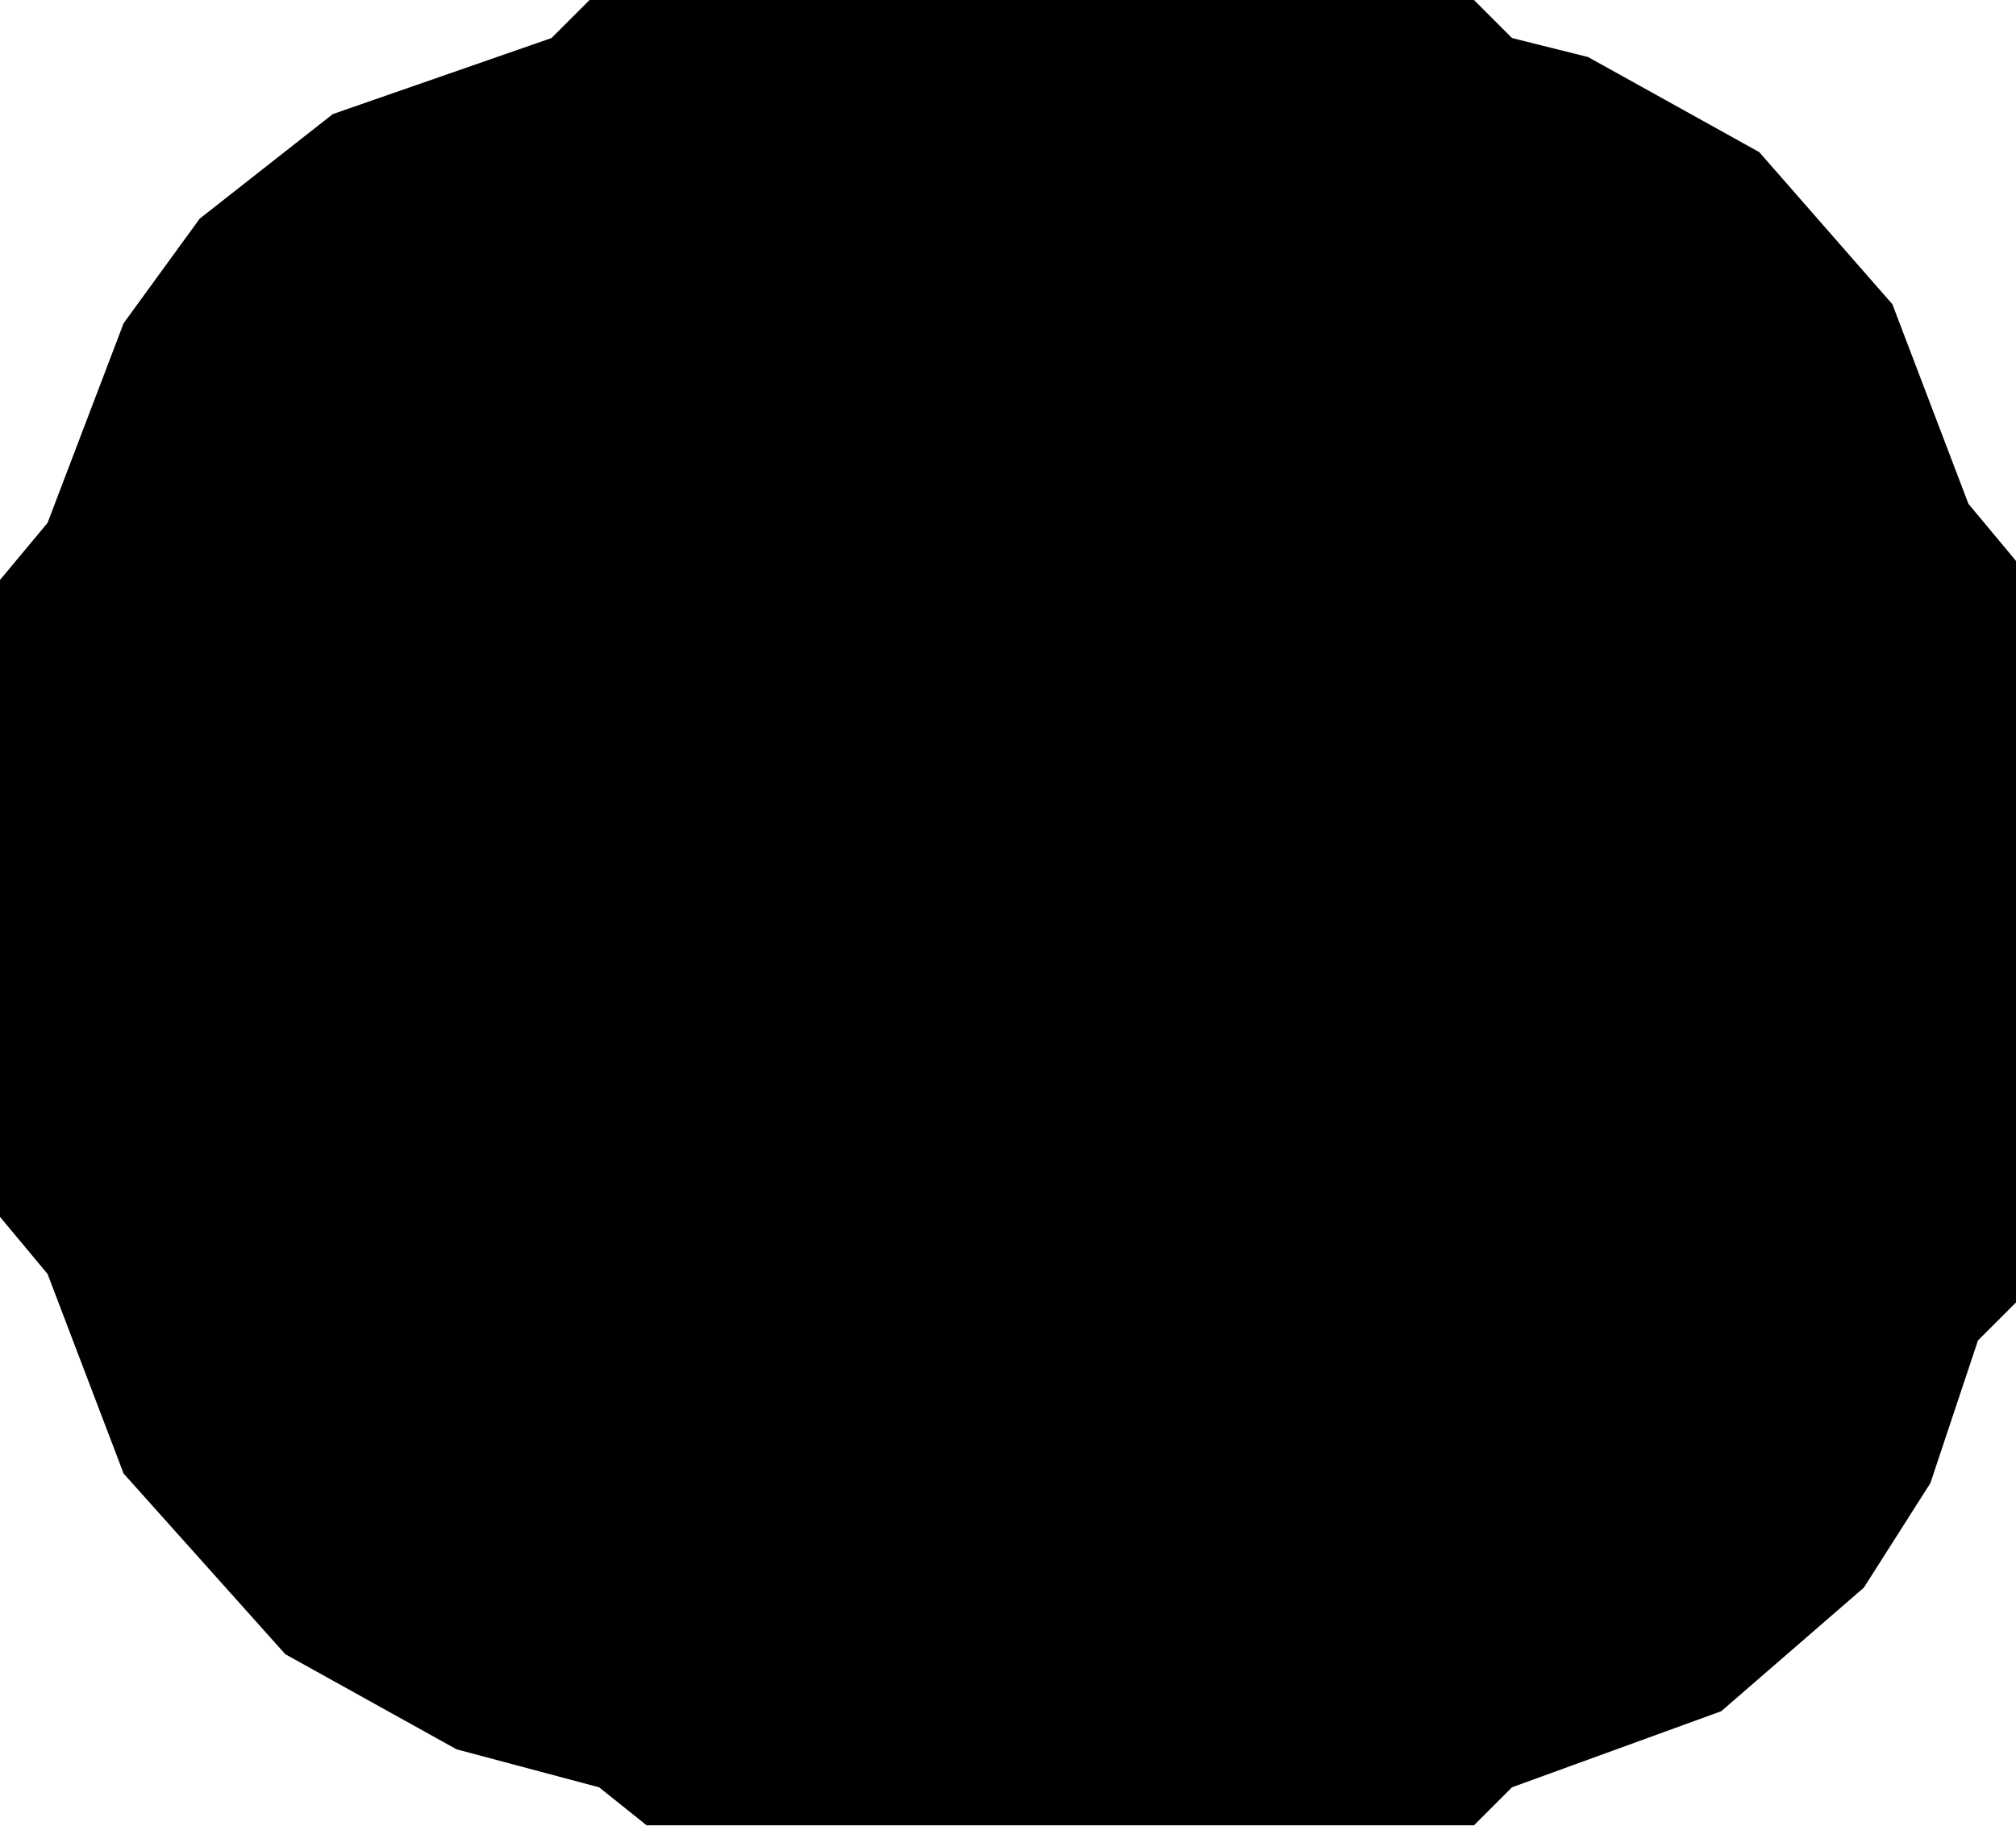
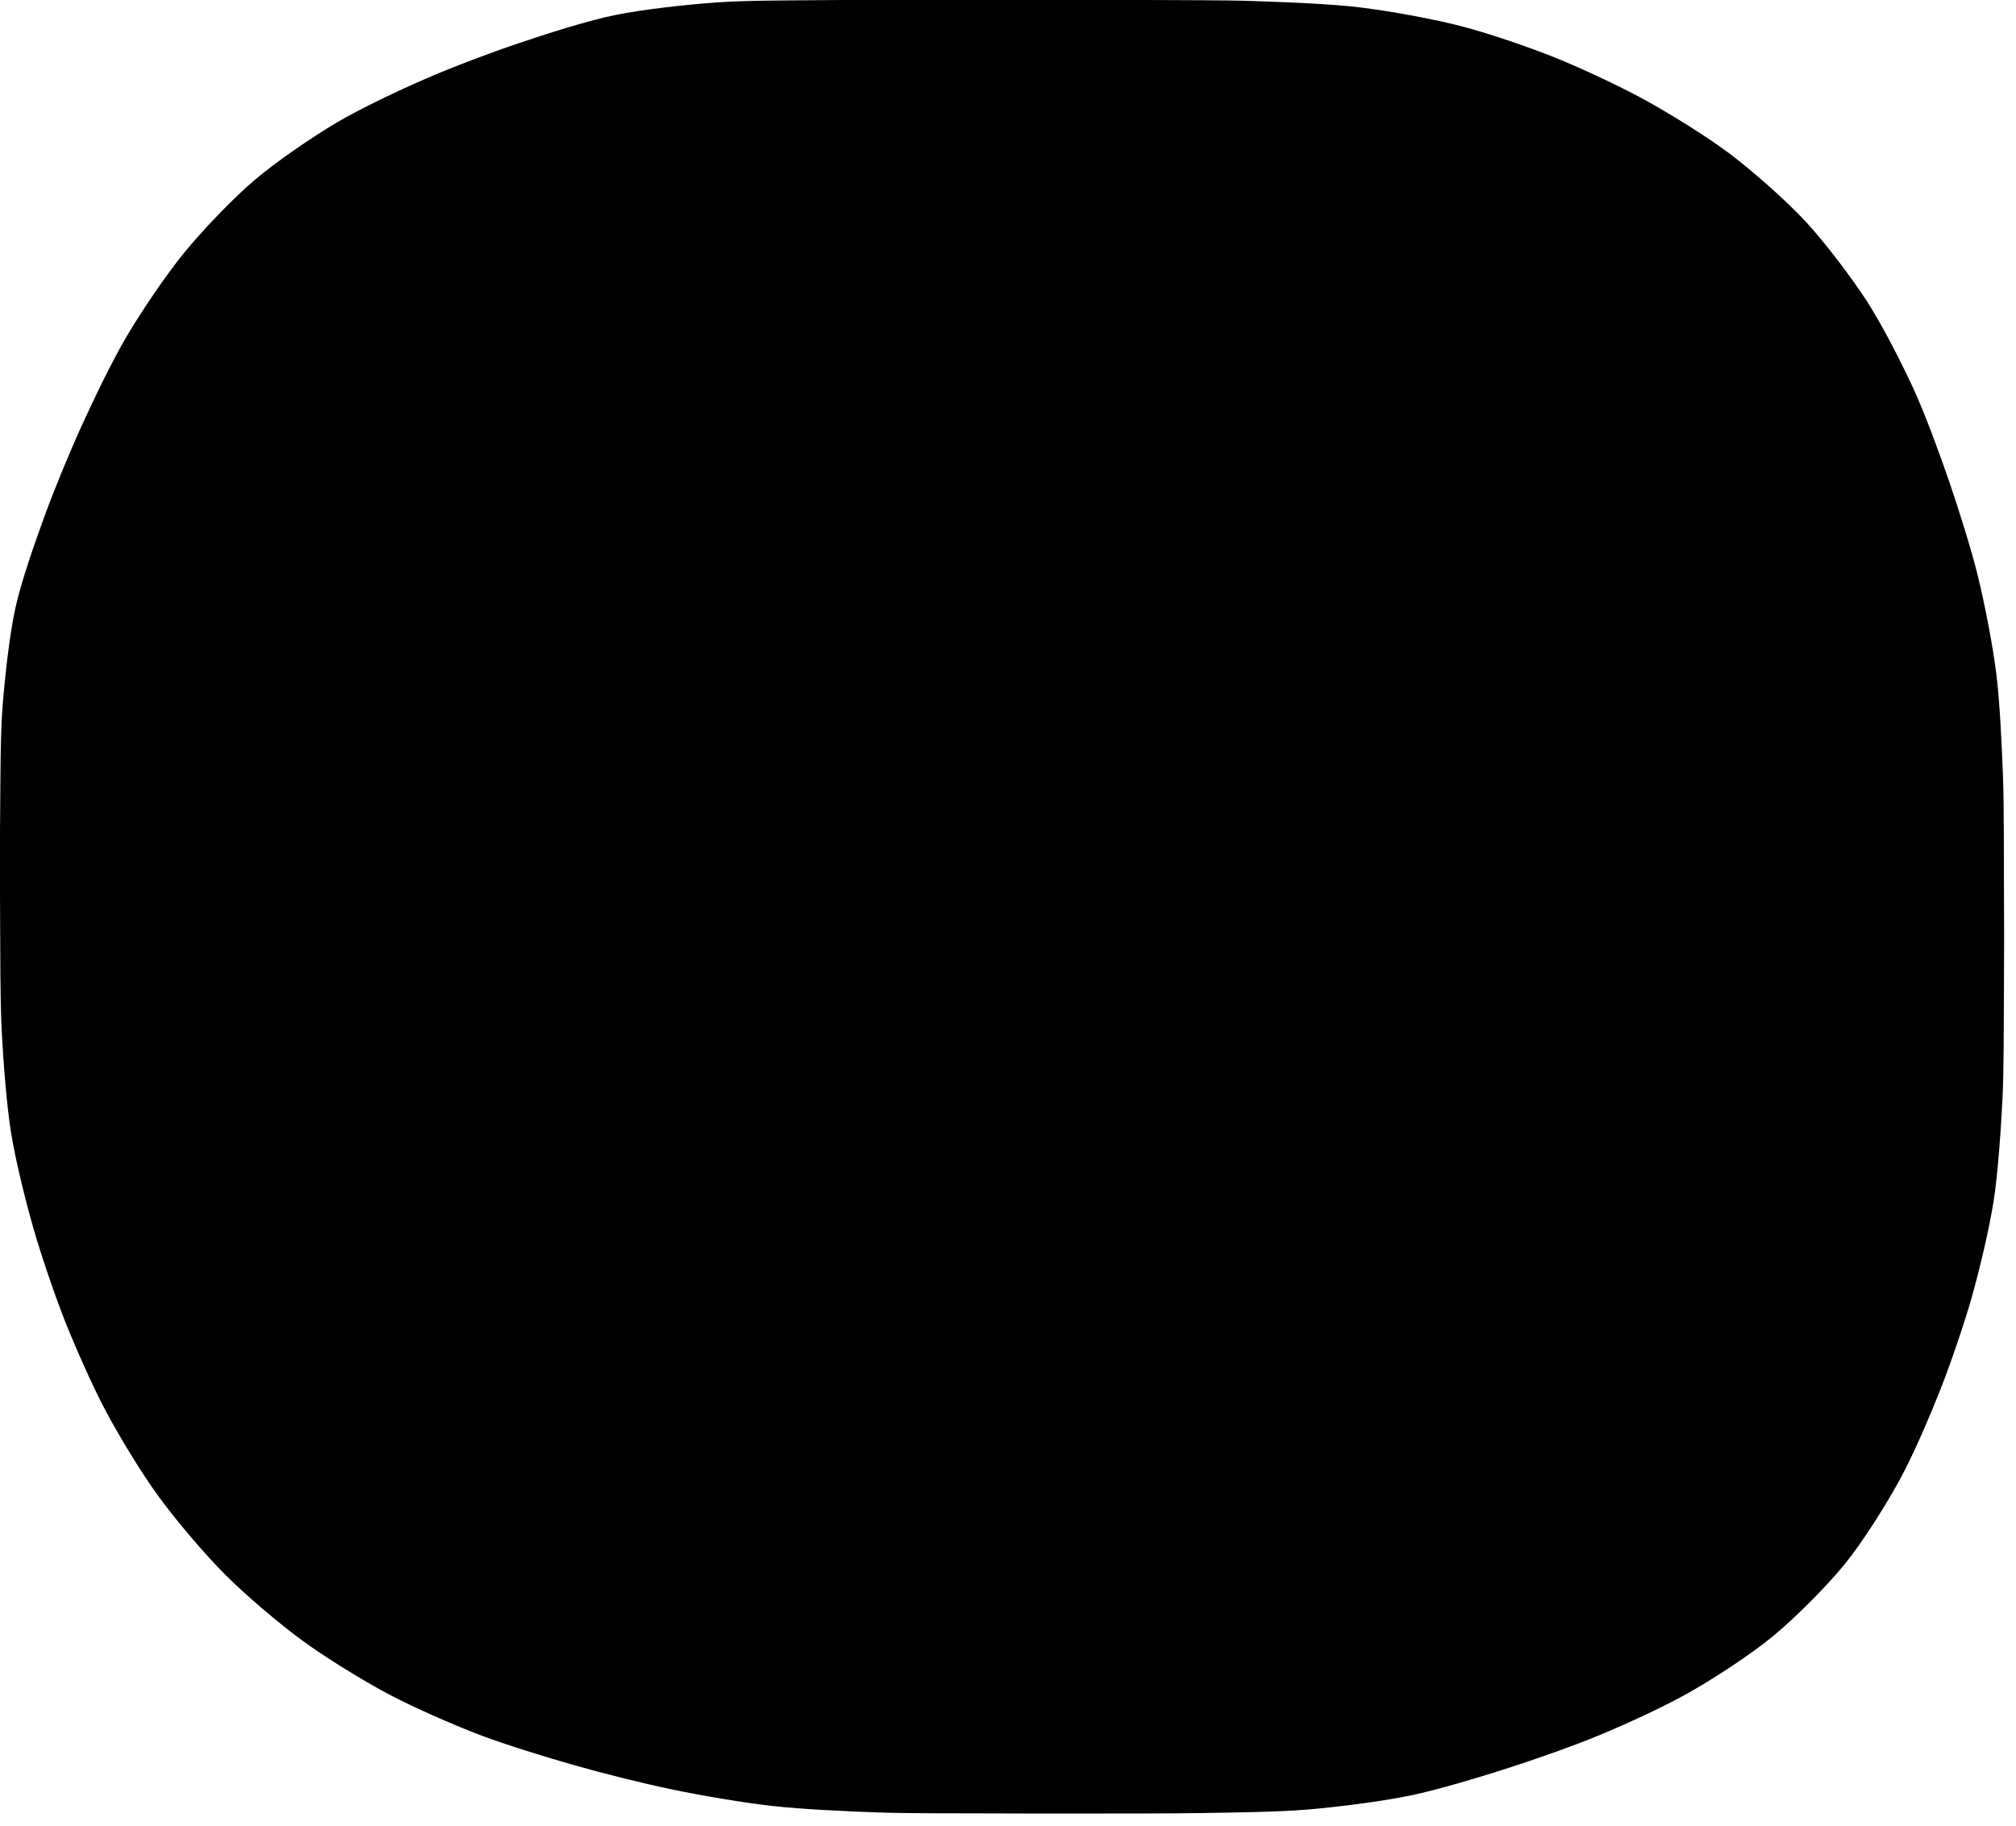
- <svg xmlns="http://www.w3.org/2000/svg" viewBox="0 0 212 192" role="img" aria-label="windows check button silhouette">
-   <path fill="currentColor" d="M 21 23 L 13 34 L 5 55 L 0 61 L 0 128 L 5 134 L 13 155 L 30 174 L 48 184 L 63 188 L 68 192 L 155 192 L 159 188 L 181 180 L 196 167 L 203 156 L 208 141 L 212 137 L 212 59 L 207 53 L 199 32 L 185 16 L 167 6 L 159 4 L 155 0 L 62 0 L 58 4 L 35 12 Z" />
+ <svg xmlns="http://www.w3.org/2000/svg" viewBox="0 0 169 153" role="img" aria-label="windows-check button silhouette">
+   <path fill="currentColor" d="M 51.53,1.27 C 49.14,1.76 45.74,2.86 43.46,3.63 C 41.19,4.39 37.85,5.65 35.66,6.61 C 33.47,7.56 30.24,9.08 28.18,10.30 C 26.13,11.52 23.15,13.55 21.33,15.10 C 19.50,16.66 16.97,19.31 15.44,21.18 C 13.91,23.05 11.87,26.08 10.65,28.14 C 9.42,30.21 7.88,33.43 6.89,35.59 C 5.90,37.75 4.56,40.99 3.76,43.19 C 2.96,45.39 1.80,48.64 1.29,50.96 C 0.78,53.29 0.39,56.91 0.20,59.41 C 0.02,61.90 0.04,65.76 0.01,68.34 C -0.02,70.91 -0.01,74.79 0.01,77.36 C 0.03,79.94 0.01,83.81 0.14,86.32 C 0.27,88.83 0.54,92.52 0.92,94.89 C 1.30,97.27 2.14,100.64 2.79,102.91 C 3.44,105.18 4.57,108.50 5.44,110.71 C 6.32,112.91 7.75,116.18 8.88,118.29 C 10.01,120.41 11.88,123.50 13.32,125.46 C 14.75,127.42 17.14,130.24 18.87,131.97 C 20.59,133.70 23.41,136.09 25.37,137.52 C 27.33,138.96 30.42,140.85 32.54,141.98 C 34.65,143.10 37.92,144.53 40.16,145.39 C 42.39,146.24 45.82,147.29 48.14,147.95 C 50.45,148.61 53.94,149.49 56.33,149.98 C 58.72,150.48 62.32,151.10 64.79,151.37 C 67.27,151.65 71.05,151.82 73.61,151.91 C 76.16,152.00 80.02,151.98 82.61,151.99 C 85.19,152.01 89.06,152.00 91.64,152.00 C 94.23,151.99 98.10,152.01 100.67,151.96 C 103.24,151.92 107.08,151.88 109.58,151.67 C 112.09,151.46 115.75,151.00 118.14,150.51 C 120.53,150.02 123.95,148.98 126.24,148.25 C 128.53,147.52 131.90,146.34 134.11,145.42 C 136.32,144.50 139.57,143.02 141.65,141.83 C 143.74,140.64 146.79,138.66 148.65,137.12 C 150.51,135.58 153.12,132.97 154.64,131.10 C 156.16,129.23 158.09,126.15 159.24,124.05 C 160.39,121.96 161.79,118.67 162.66,116.47 C 163.53,114.26 164.67,110.93 165.31,108.66 C 165.95,106.39 166.76,103.01 167.13,100.63 C 167.50,98.25 167.74,94.55 167.87,92.04 C 167.99,89.52 167.97,85.66 167.99,83.08 C 168.01,80.50 168.01,76.63 167.99,74.05 C 167.98,71.47 168.00,67.60 167.91,65.08 C 167.81,62.55 167.65,58.82 167.34,56.41 C 167.04,54.00 166.36,50.56 165.80,48.26 C 165.23,45.96 164.17,42.60 163.40,40.36 C 162.63,38.11 161.40,34.76 160.41,32.59 C 159.41,30.42 157.78,27.23 156.48,25.21 C 155.17,23.20 152.97,20.30 151.33,18.53 C 149.69,16.77 146.94,14.35 145.01,12.89 C 143.09,11.44 140.00,9.54 137.90,8.38 C 135.80,7.23 132.56,5.71 130.34,4.82 C 128.12,3.93 124.74,2.77 122.40,2.17 C 120.06,1.57 116.47,0.92 114.01,0.62 C 111.54,0.32 107.74,0.18 105.19,0.09 C 102.64,-0.00 98.77,0.02 96.19,0.00 C 93.60,-0.01 89.74,0.00 87.15,0.00 C 84.56,-0.00 80.70,-0.00 78.11,0.00 C 75.52,0.00 71.66,-0.02 69.08,0.01 C 66.50,0.04 62.64,0.02 60.12,0.20 C 57.60,0.38 53.91,0.78 51.53,1.27 Z" />
</svg>
